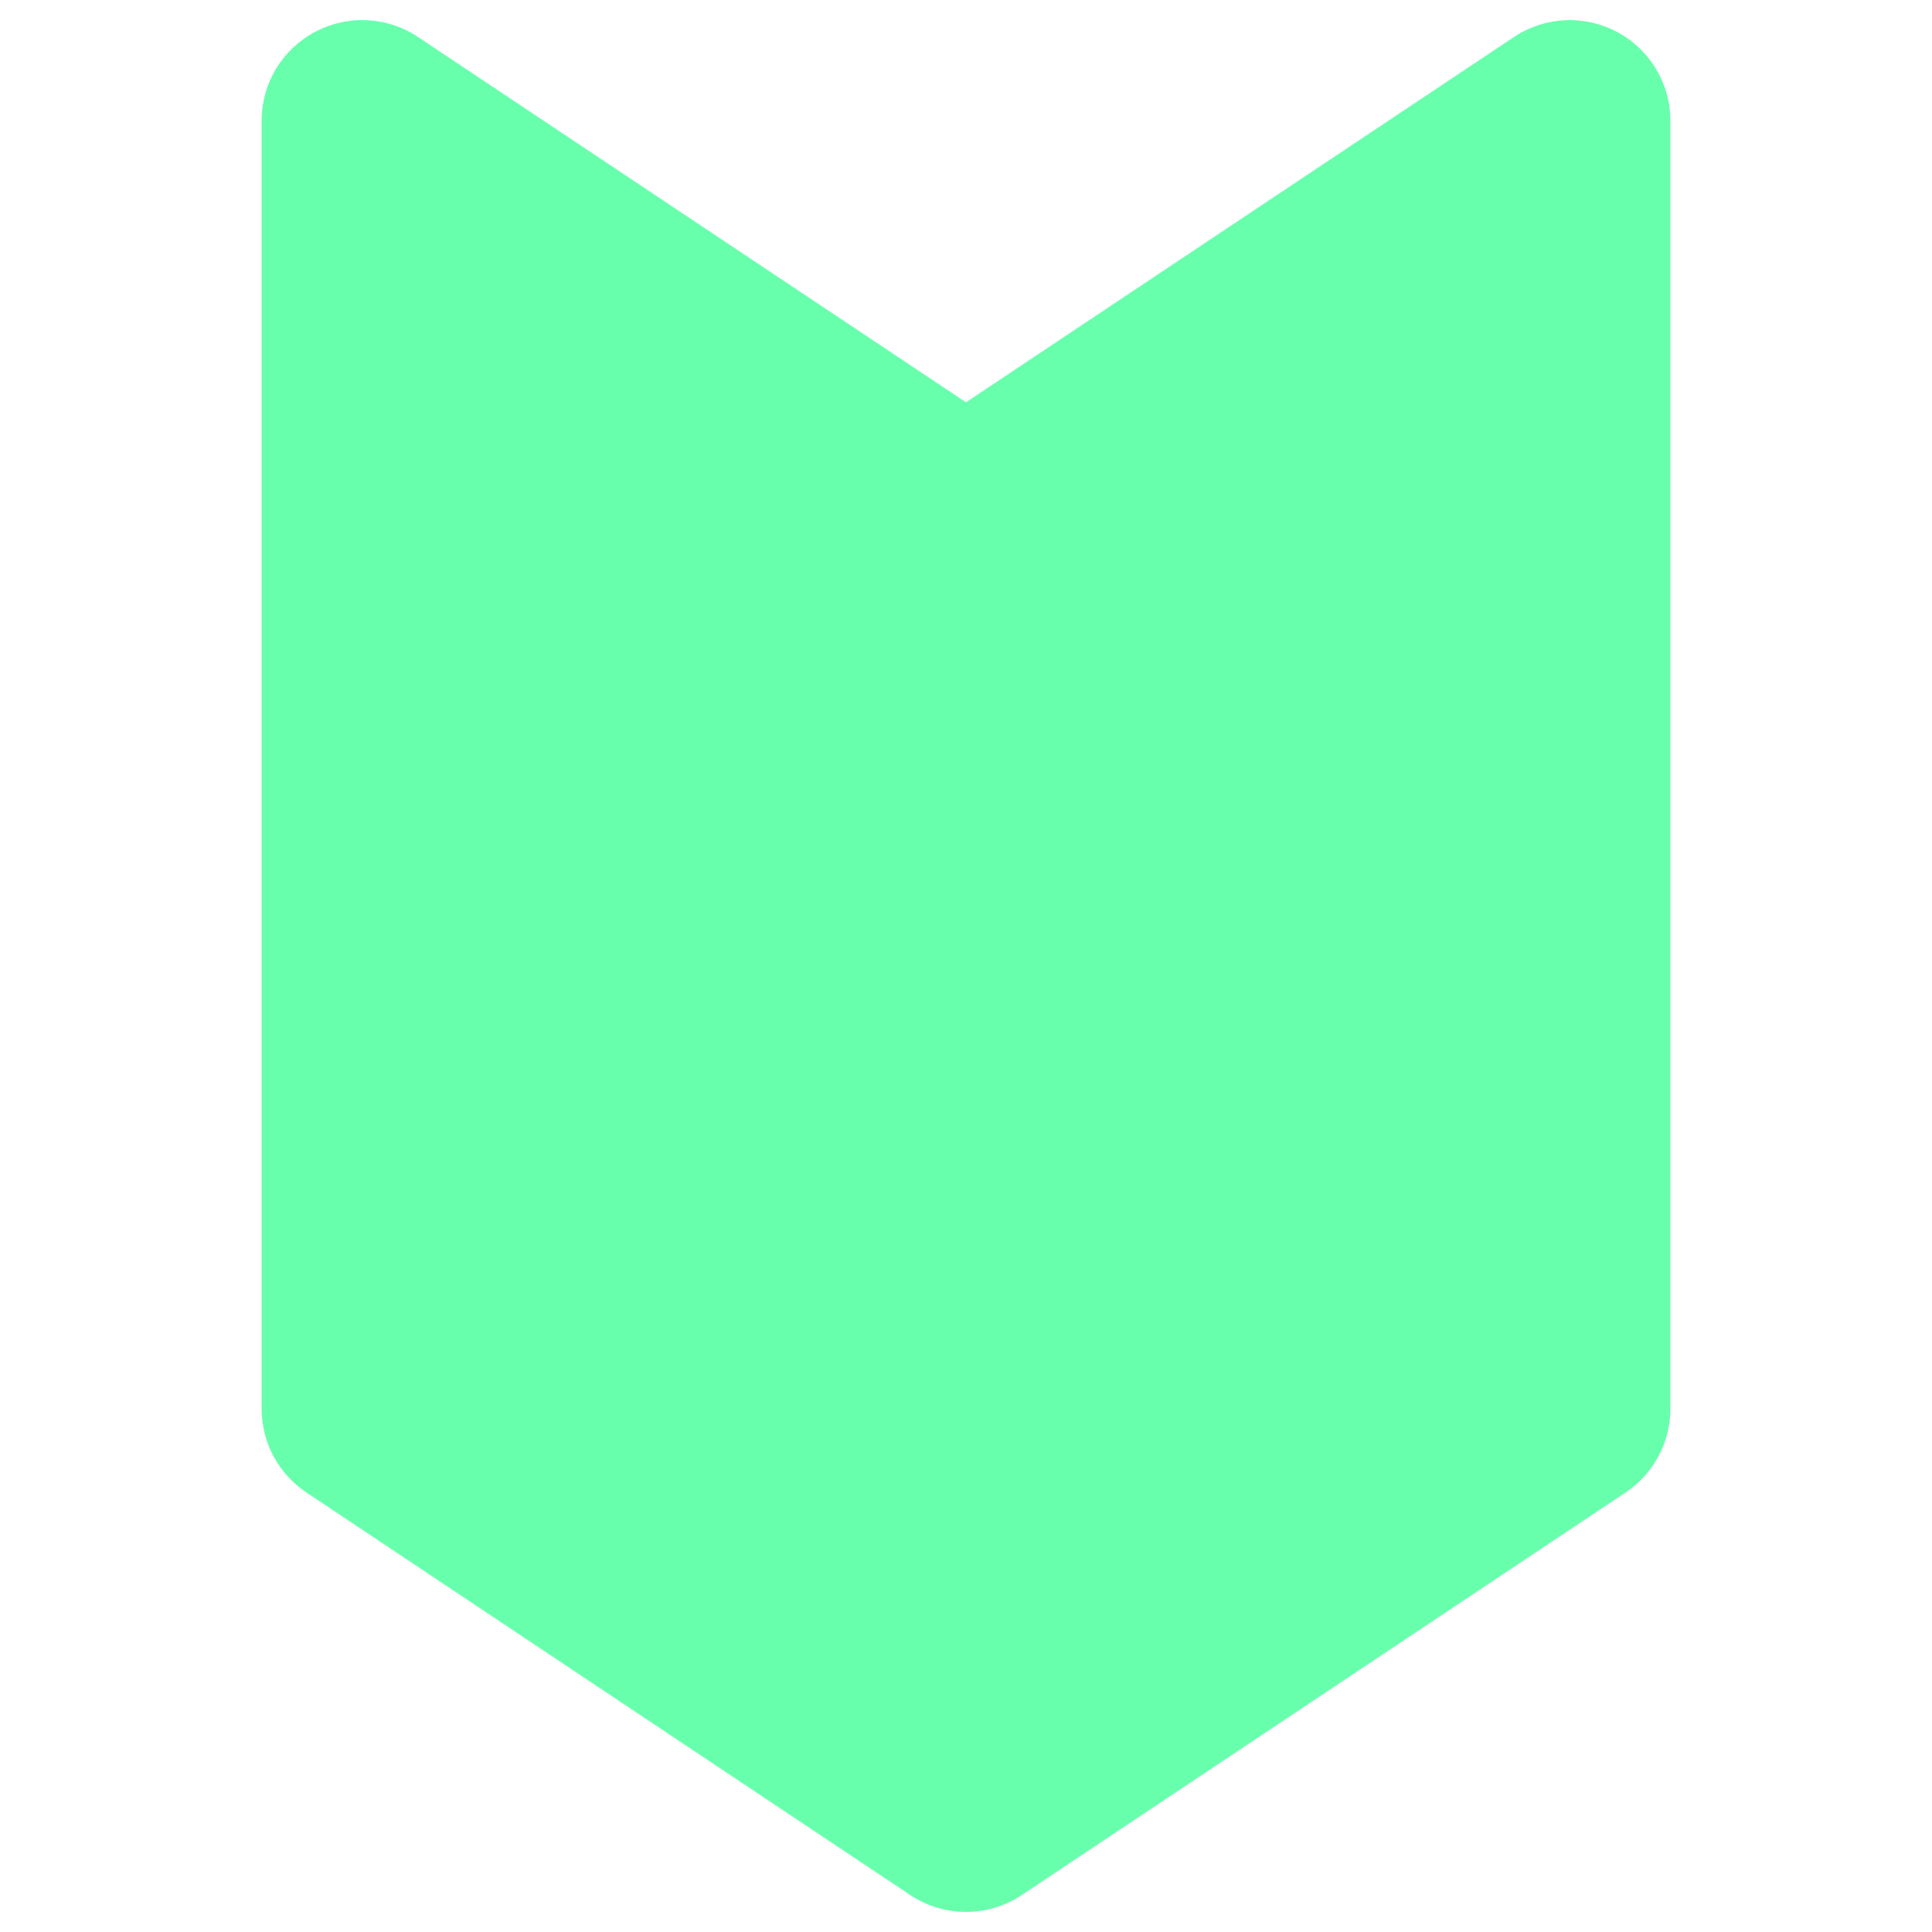
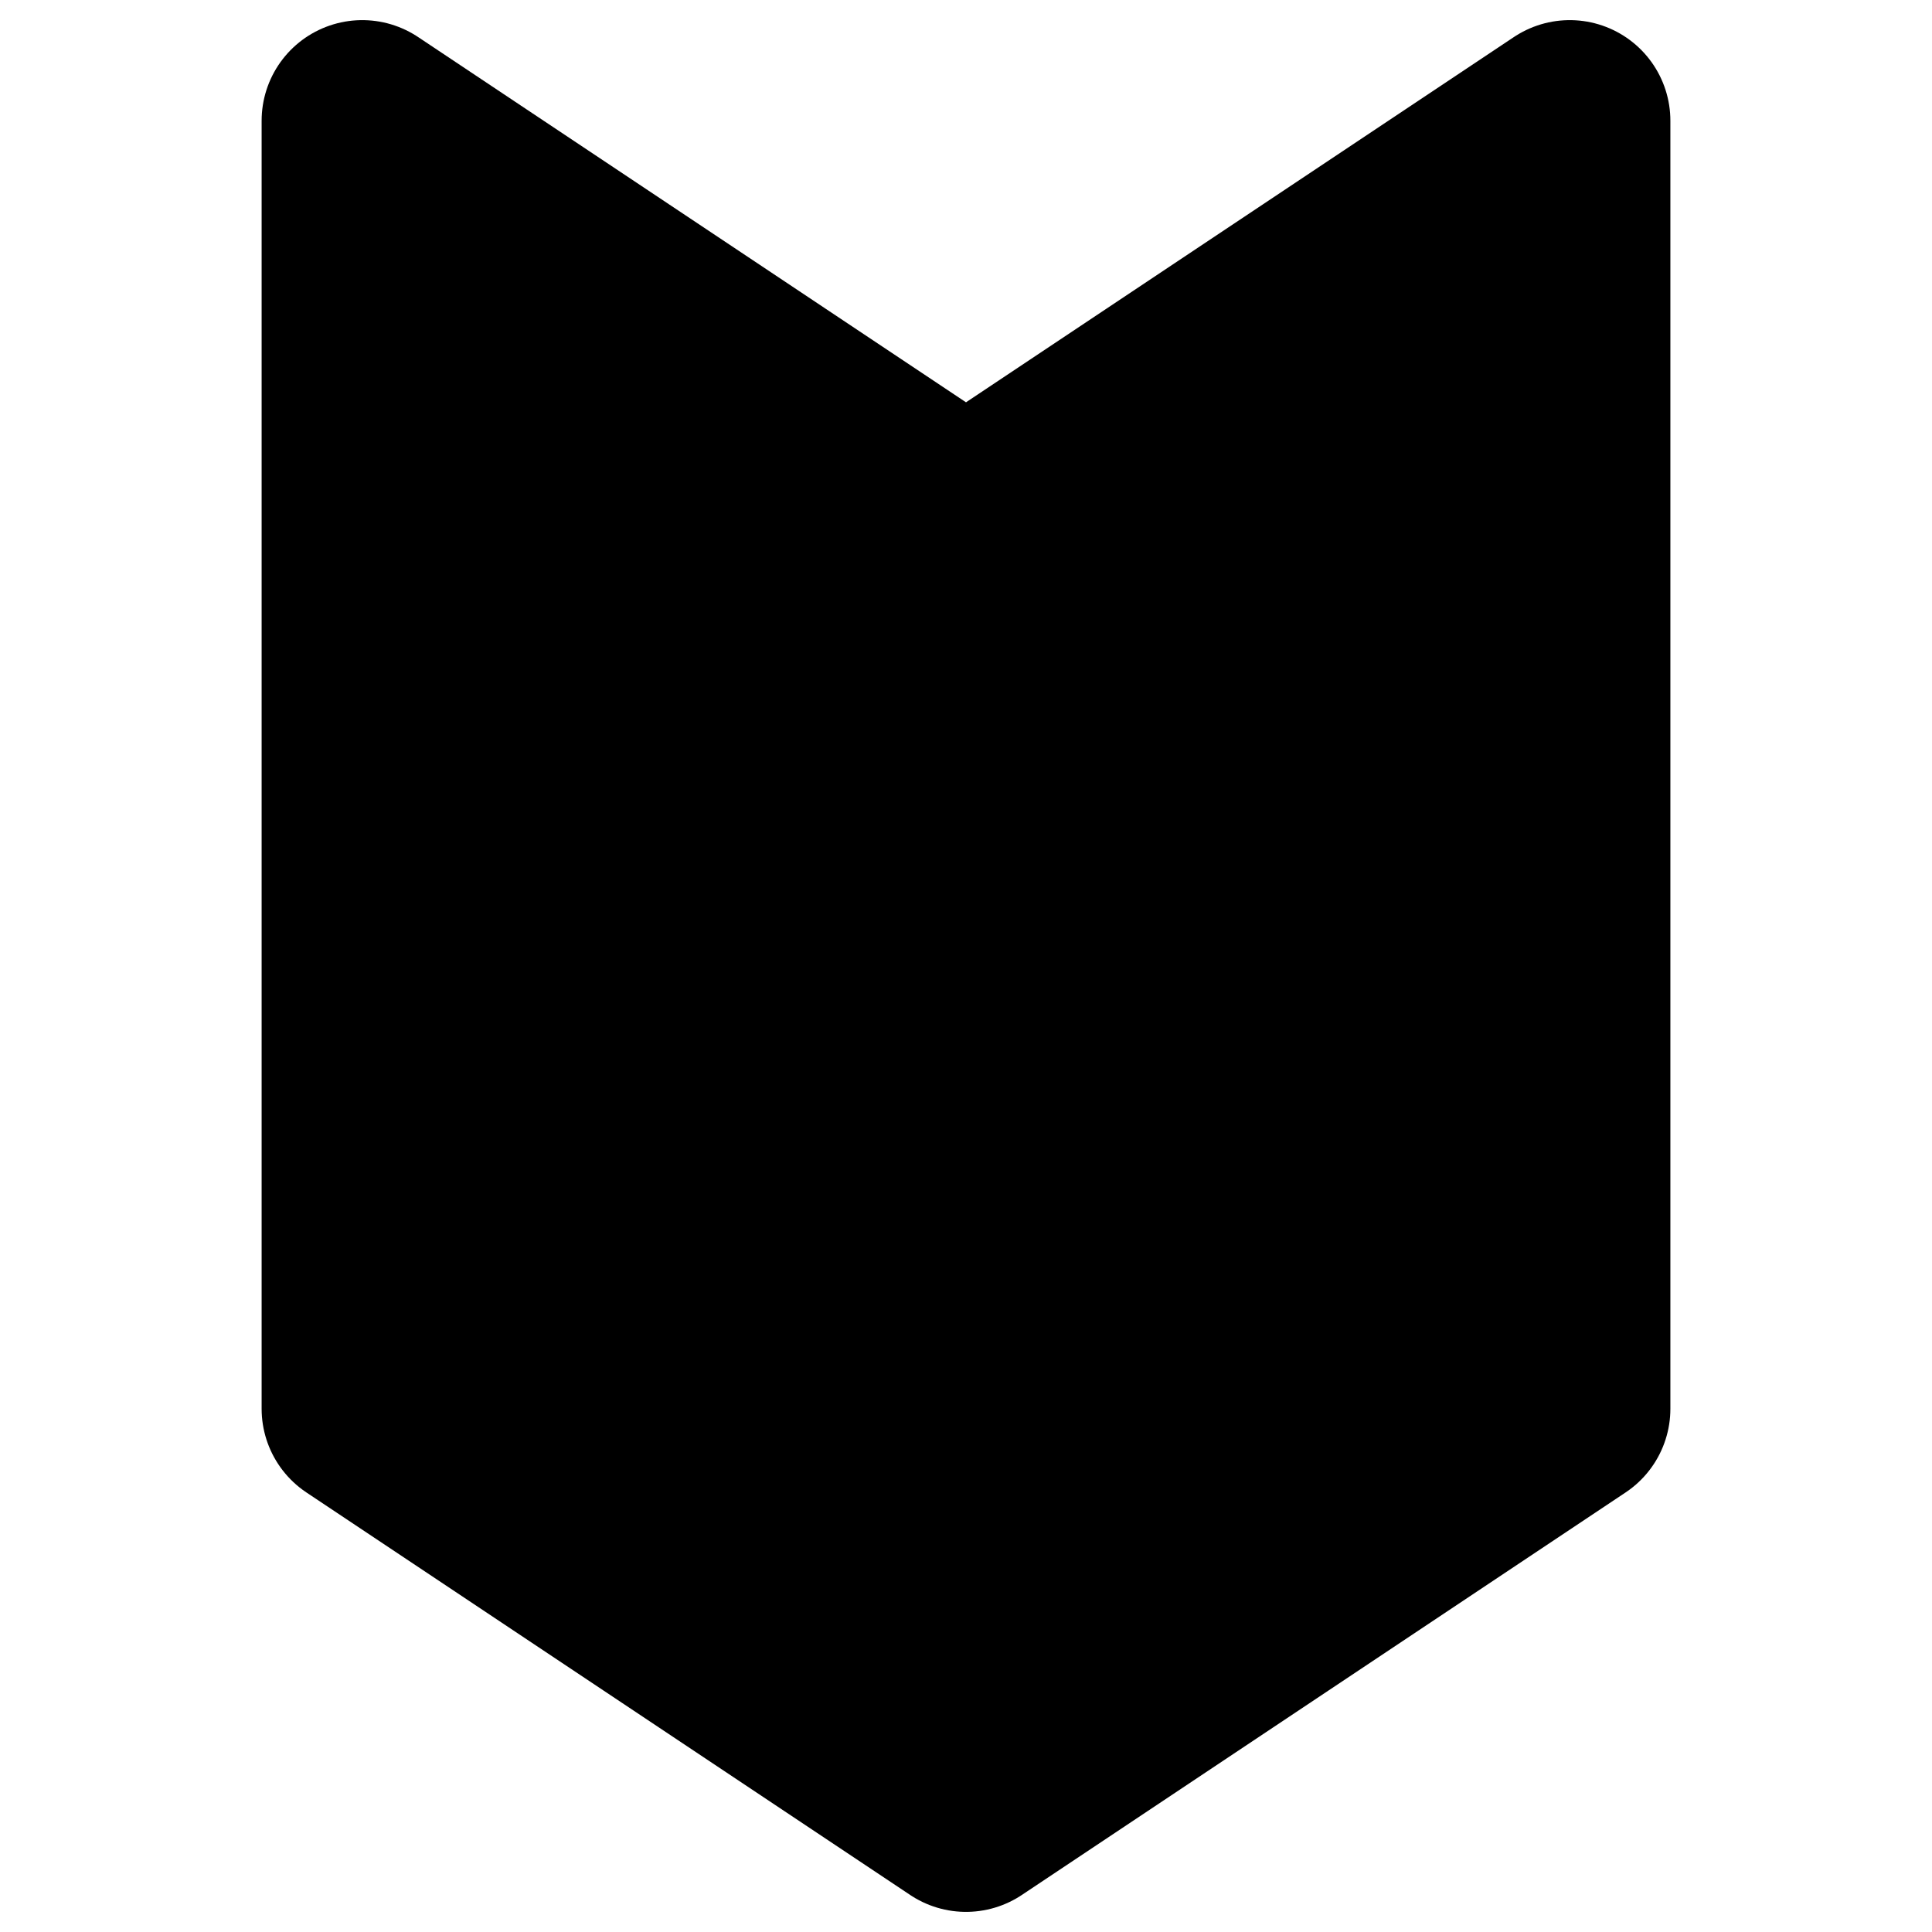
- <svg xmlns="http://www.w3.org/2000/svg" version="1.1" viewBox="-9 -3 48 48" stroke-linecap="round" stroke-linejoin="round" color="rgb(104,255,172)" stroke="currentcolor" stroke-width="5">
-   <path fill="currentcolor" d="M30 0 30 32 15 42 0 32 0 0 15 10Z" />
+ <svg xmlns="http://www.w3.org/2000/svg" version="1.1" viewBox="-9 -3 48 48" stroke-linecap="round" stroke-linejoin="round" color="#000" stroke="currentcolor" stroke-width="5">
+   <path d="M30 0 30 32 15 42 0 32 0 0 15 10Z" />
</svg>
